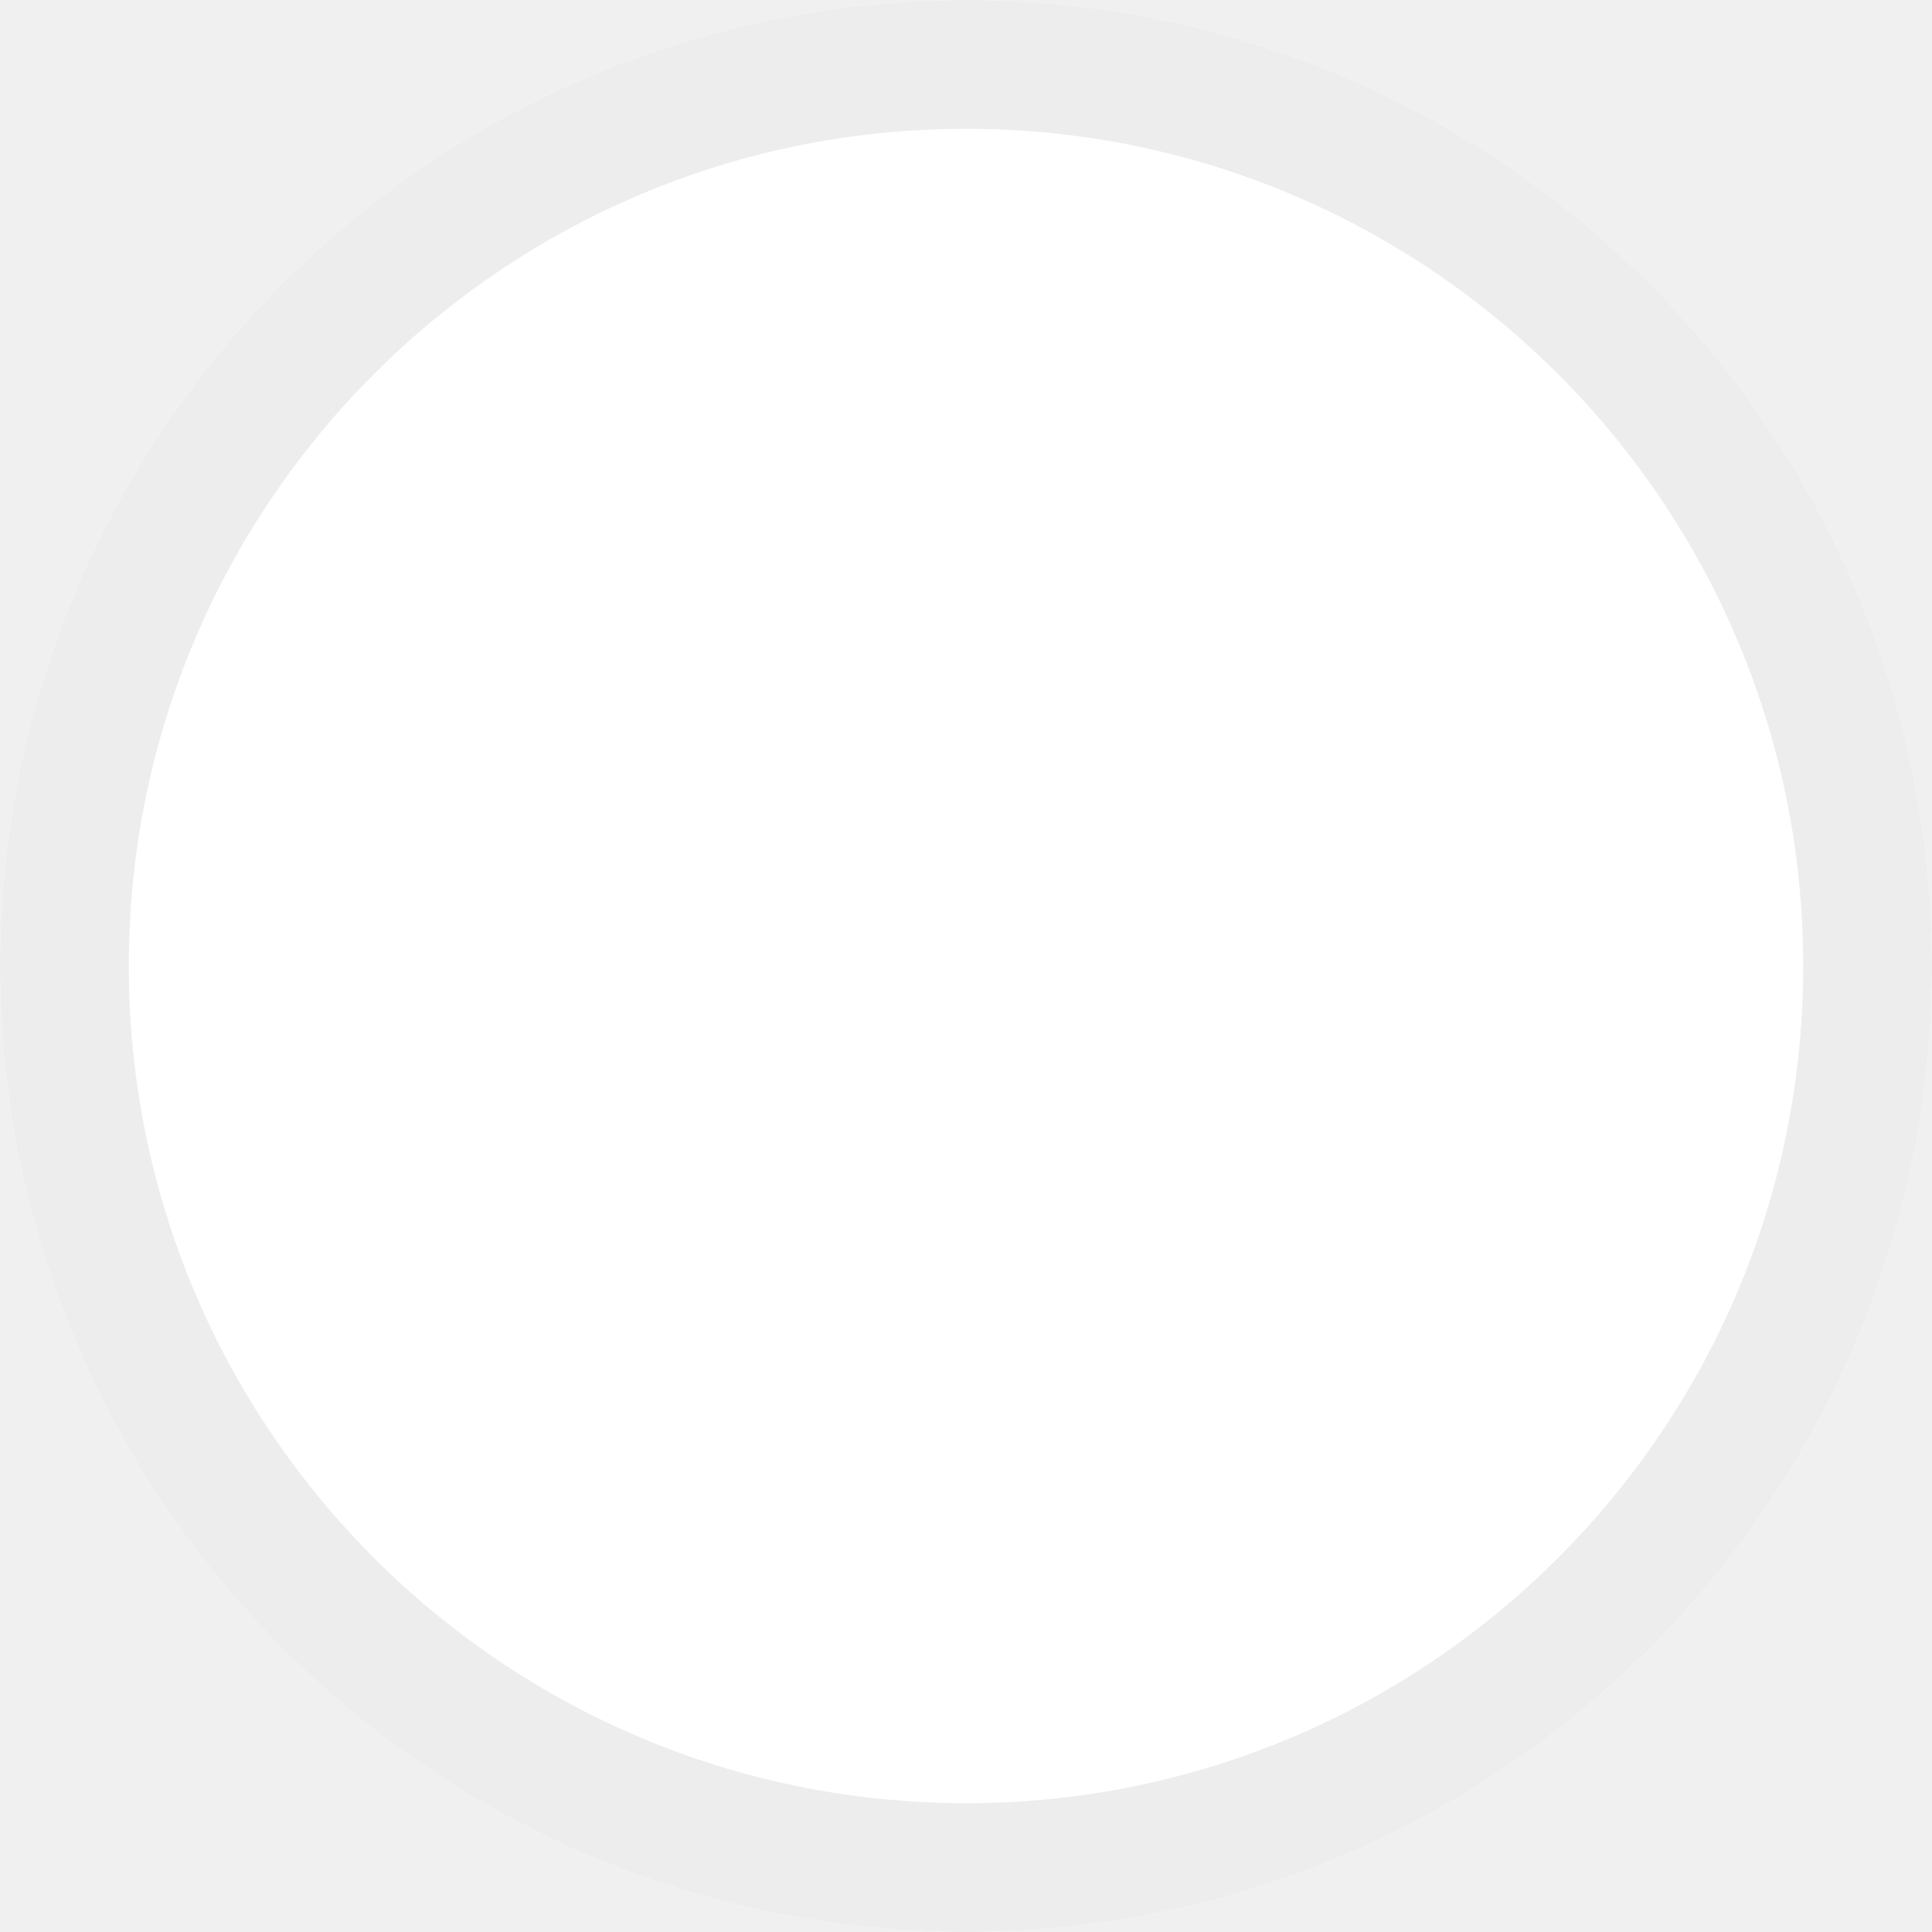
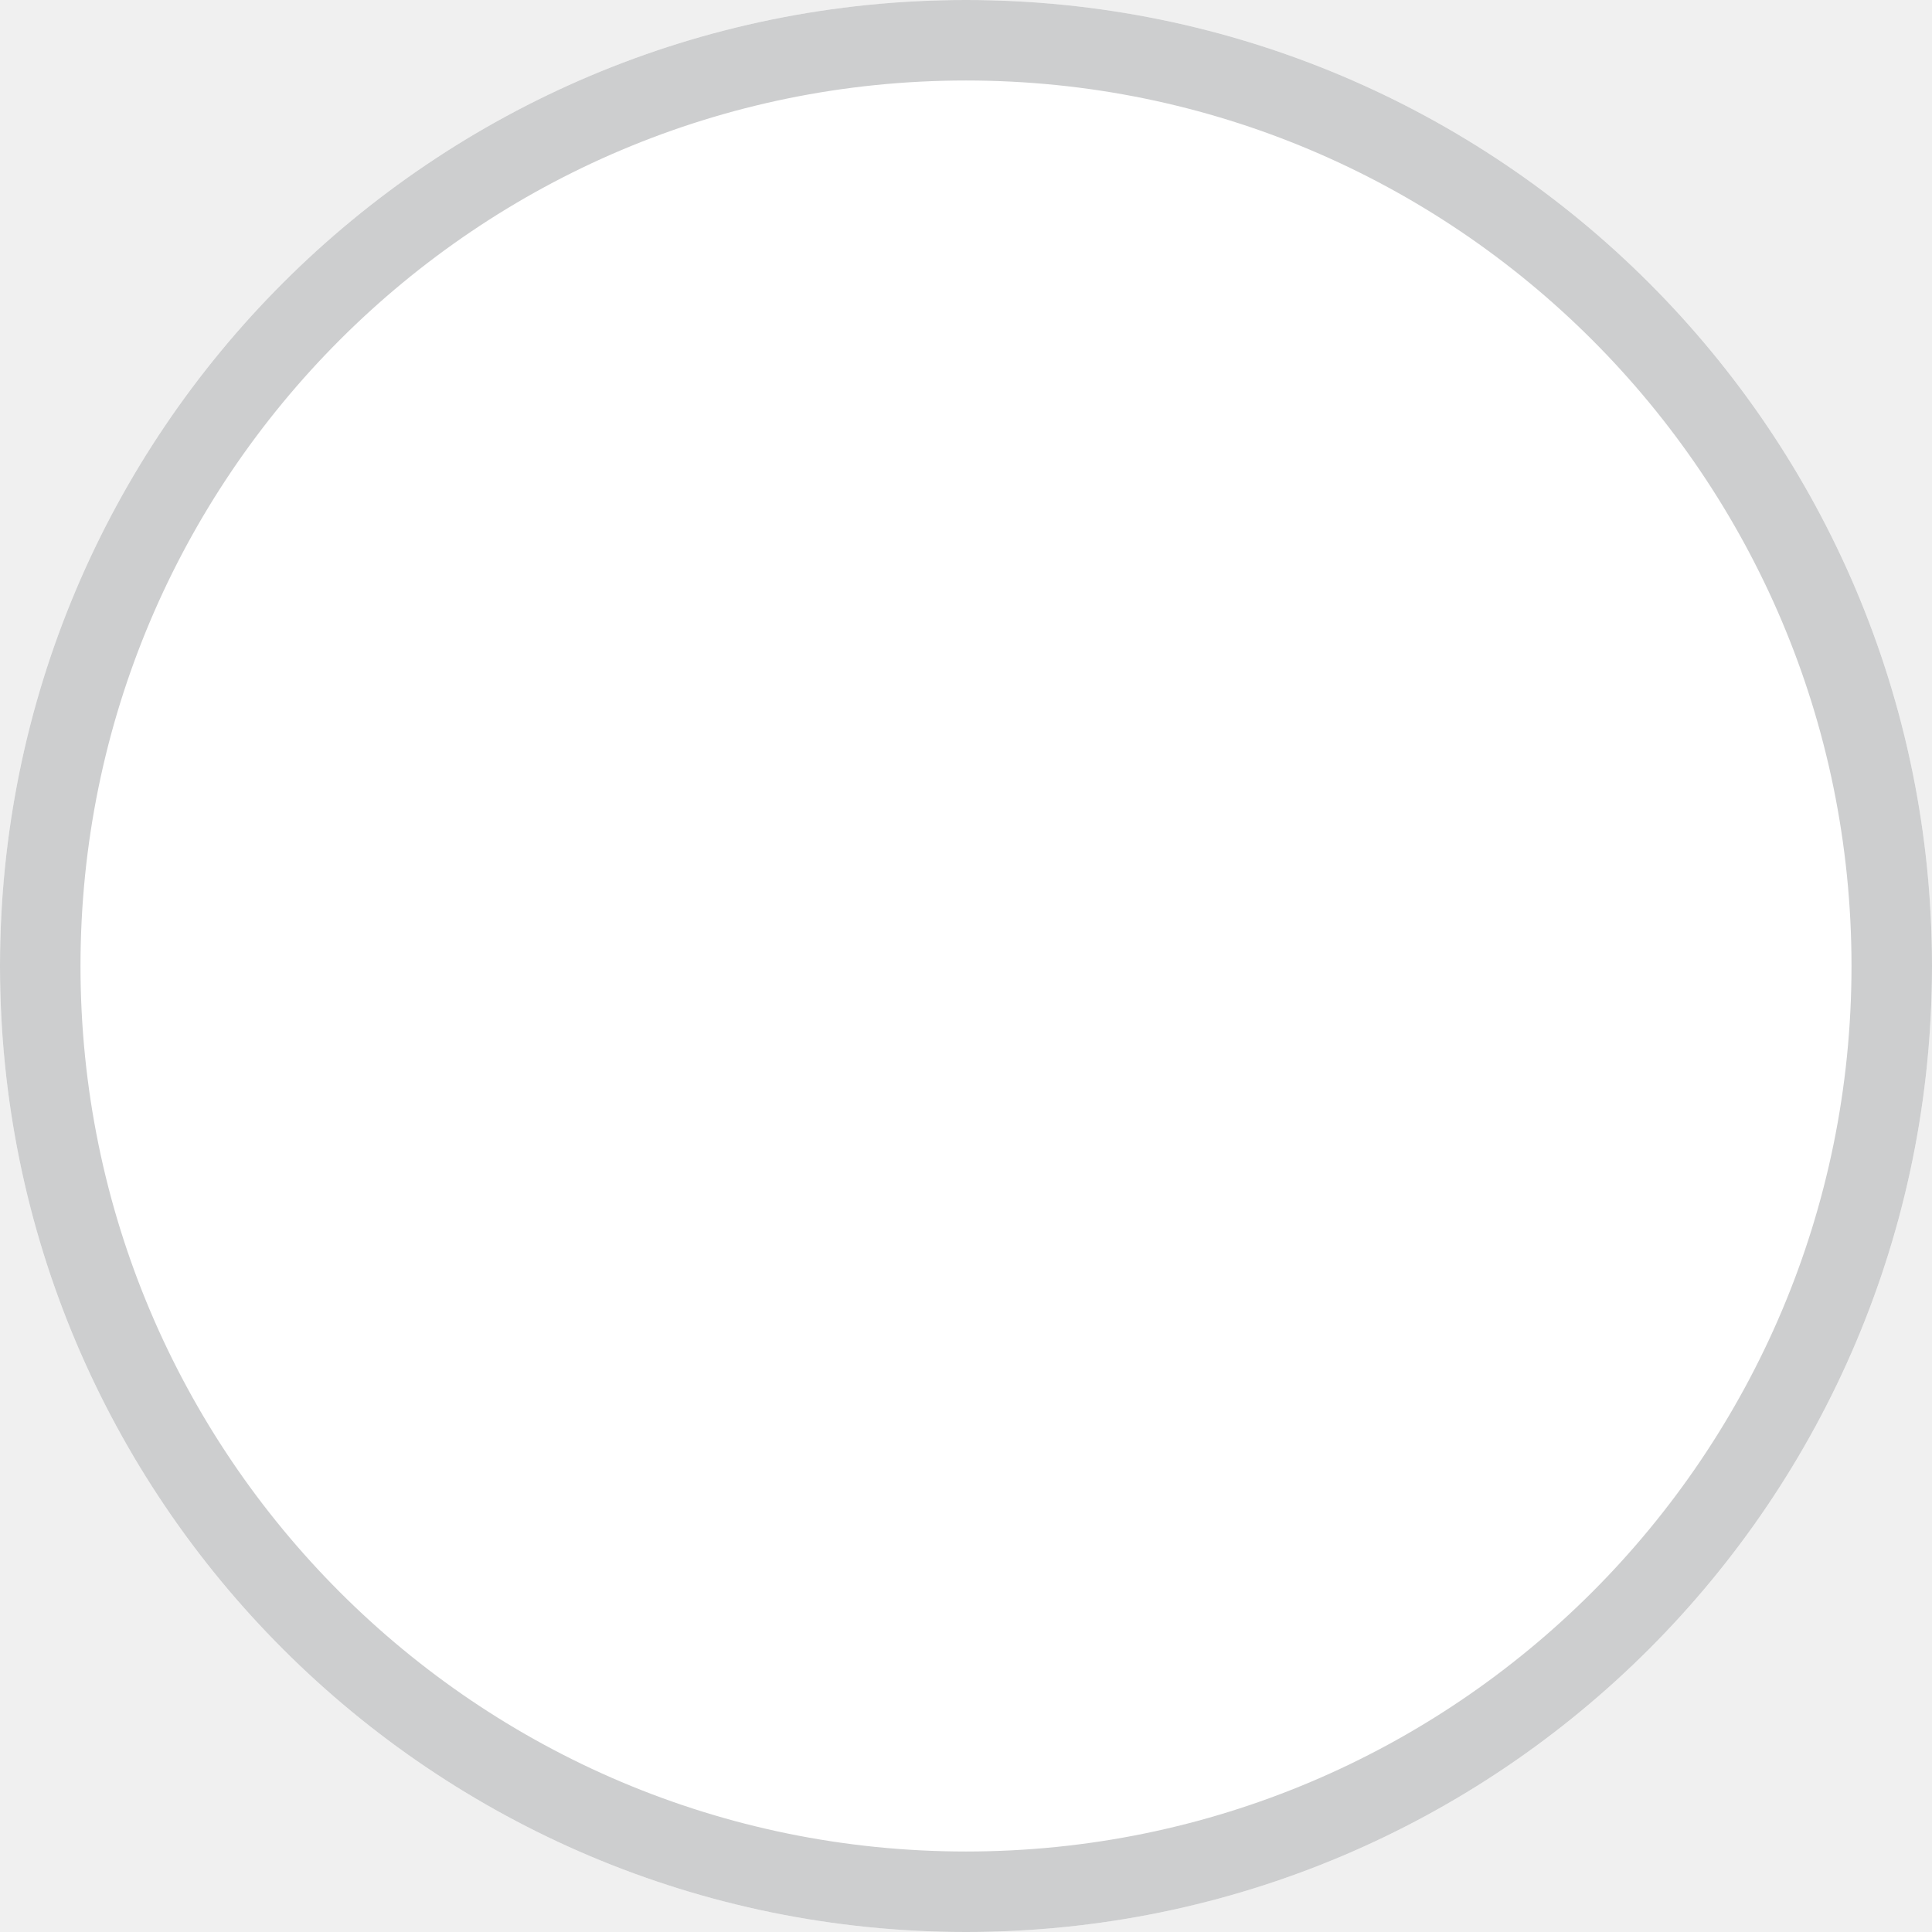
- <svg xmlns="http://www.w3.org/2000/svg" xmlns:xlink="http://www.w3.org/1999/xlink" width="30px" height="30px" viewBox="0 0 30 30" version="1.1">
+ <svg xmlns="http://www.w3.org/2000/svg" xmlns:xlink="http://www.w3.org/1999/xlink" width="24px" height="24px" viewBox="0 0 24 24" version="1.1">
  <defs>
-     <circle id="path-1" cx="15" cy="15" r="15" />
+     <circle id="path-1" cx="12" cy="12" r="12" />
  </defs>
  <g id="Symbols" stroke="none" stroke-width="1" fill="none" fill-rule="evenodd">
    <g id="f-rbcom-rbtickets-radio-button">
      <g>
        <use fill="#FFFFFF" fill-rule="evenodd" xlink:href="#path-1" />
-         <circle stroke="#EDEDED" stroke-width="2" cx="15" cy="15" r="14" />
+         <circle stroke="#CDCECF" stroke-width="1" cx="12" cy="12" r="11.5" />
      </g>
    </g>
  </g>
</svg>
